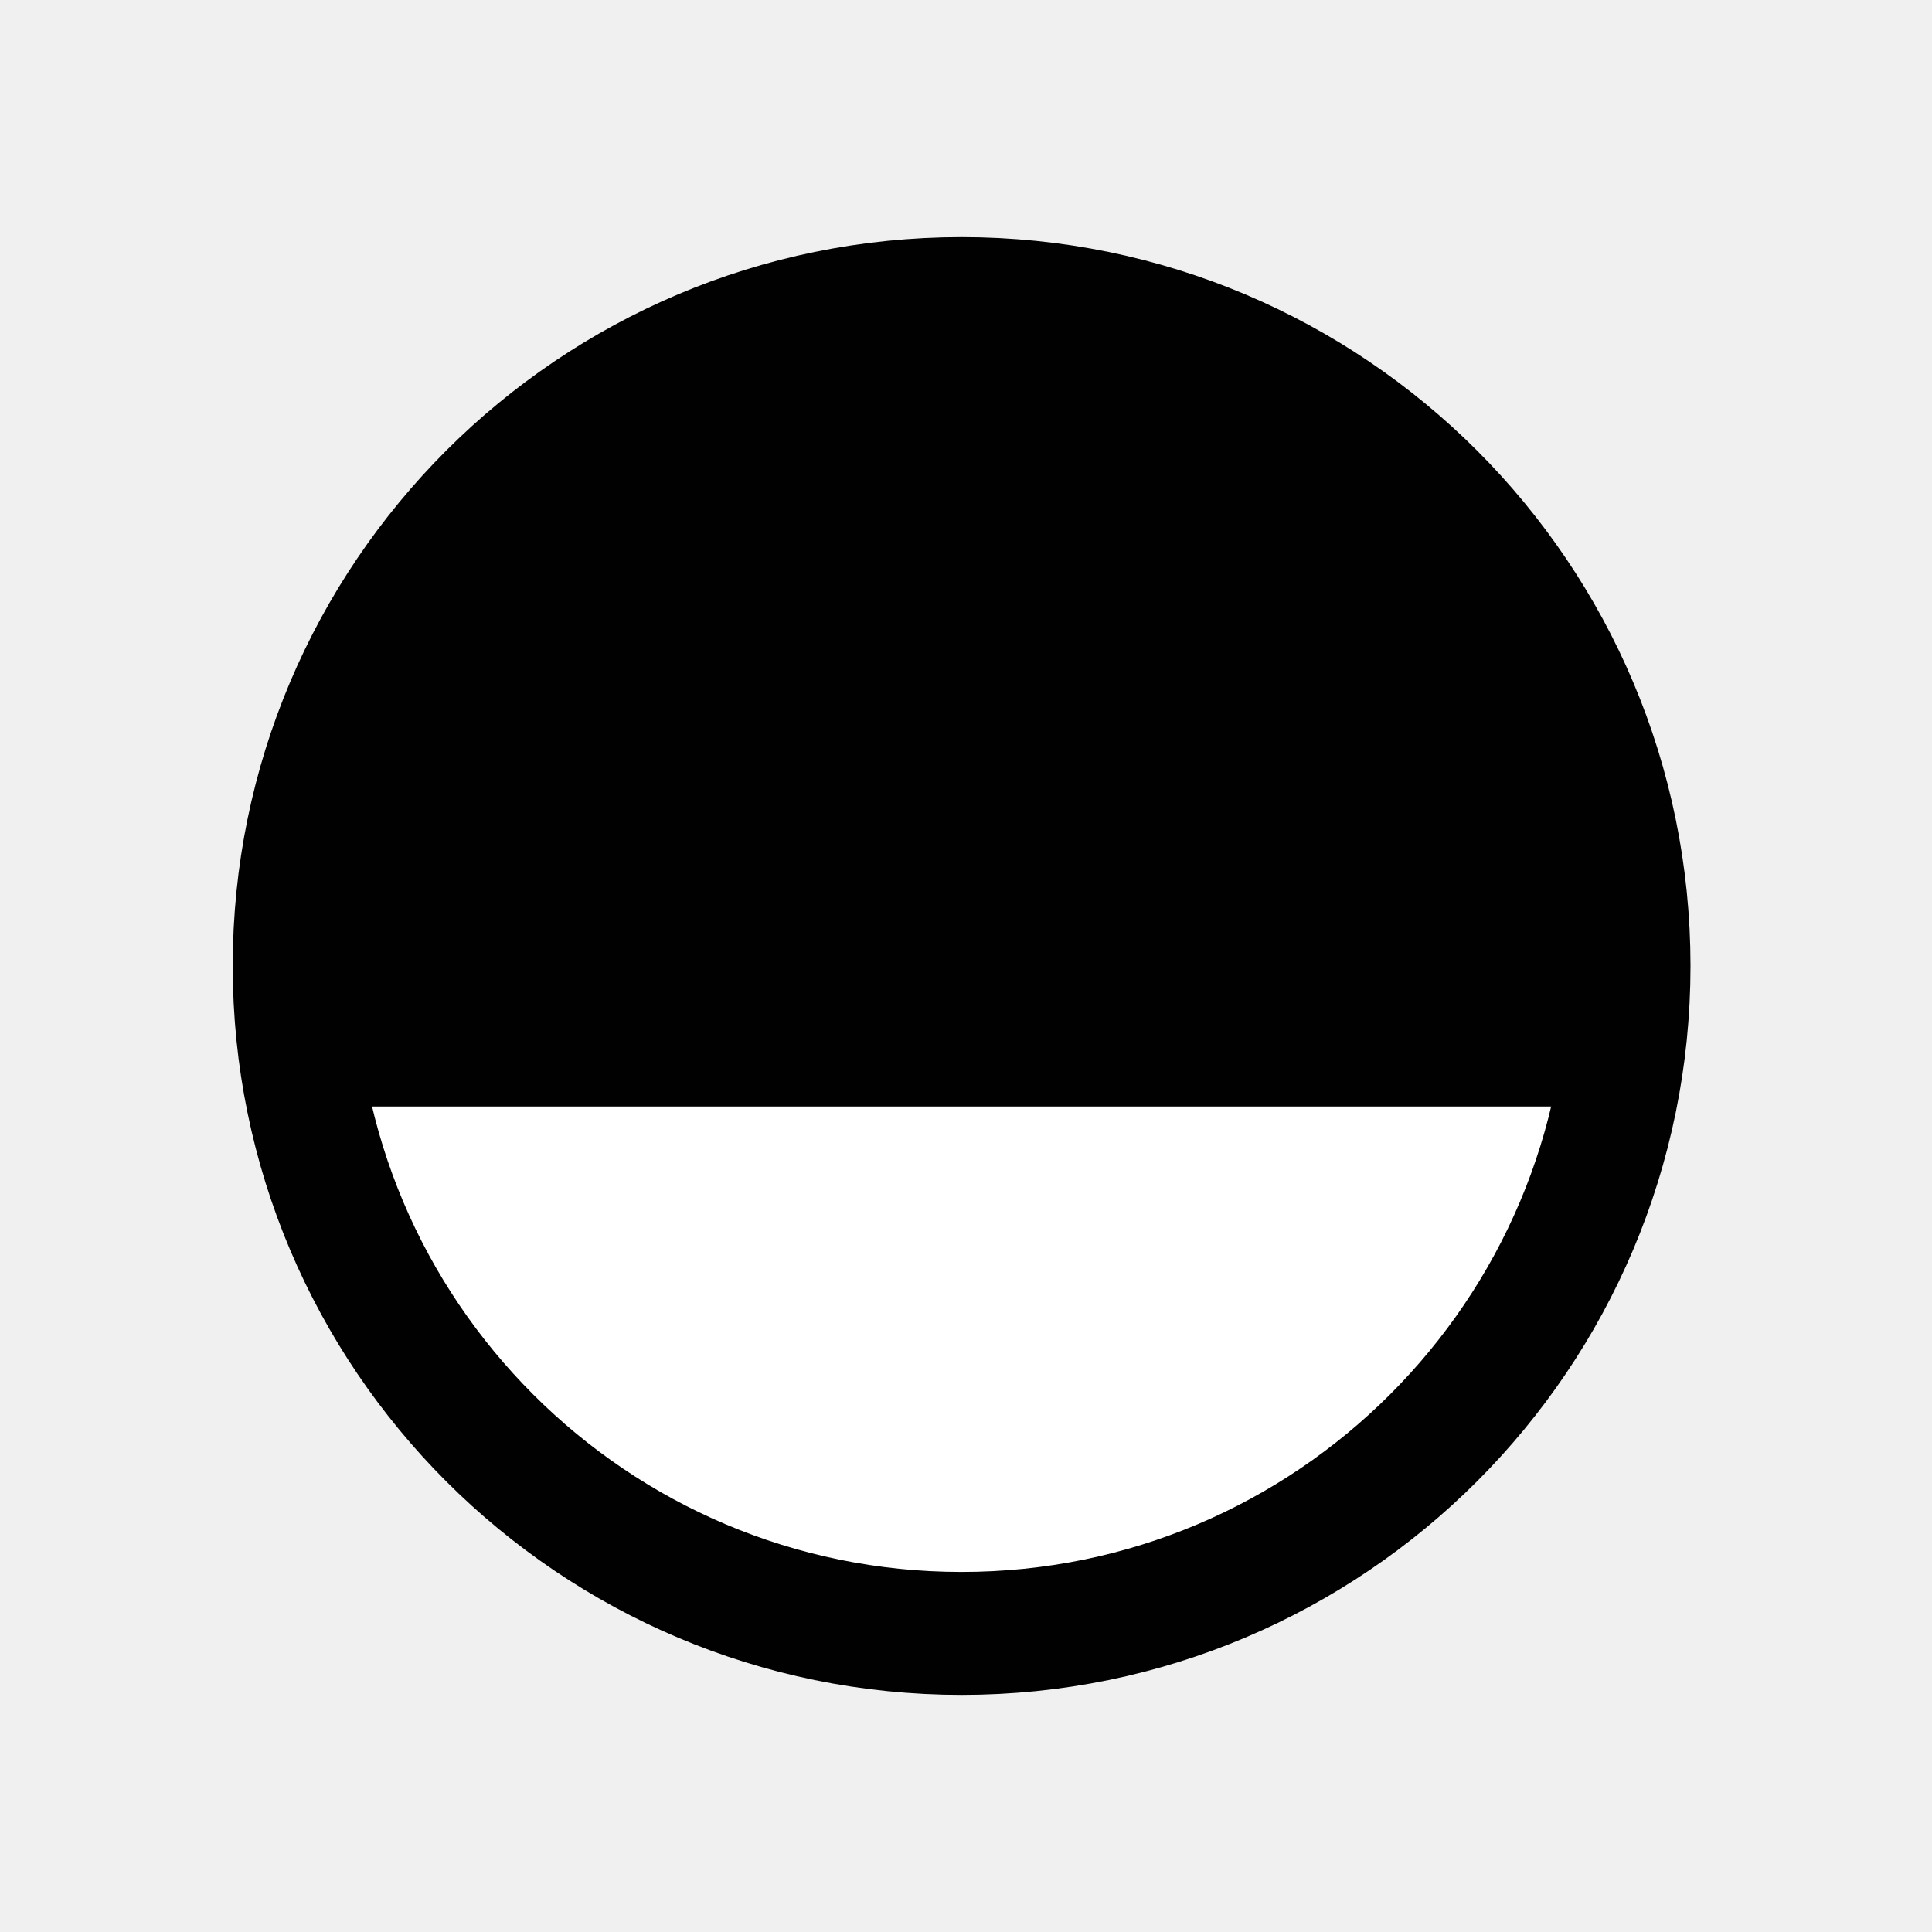
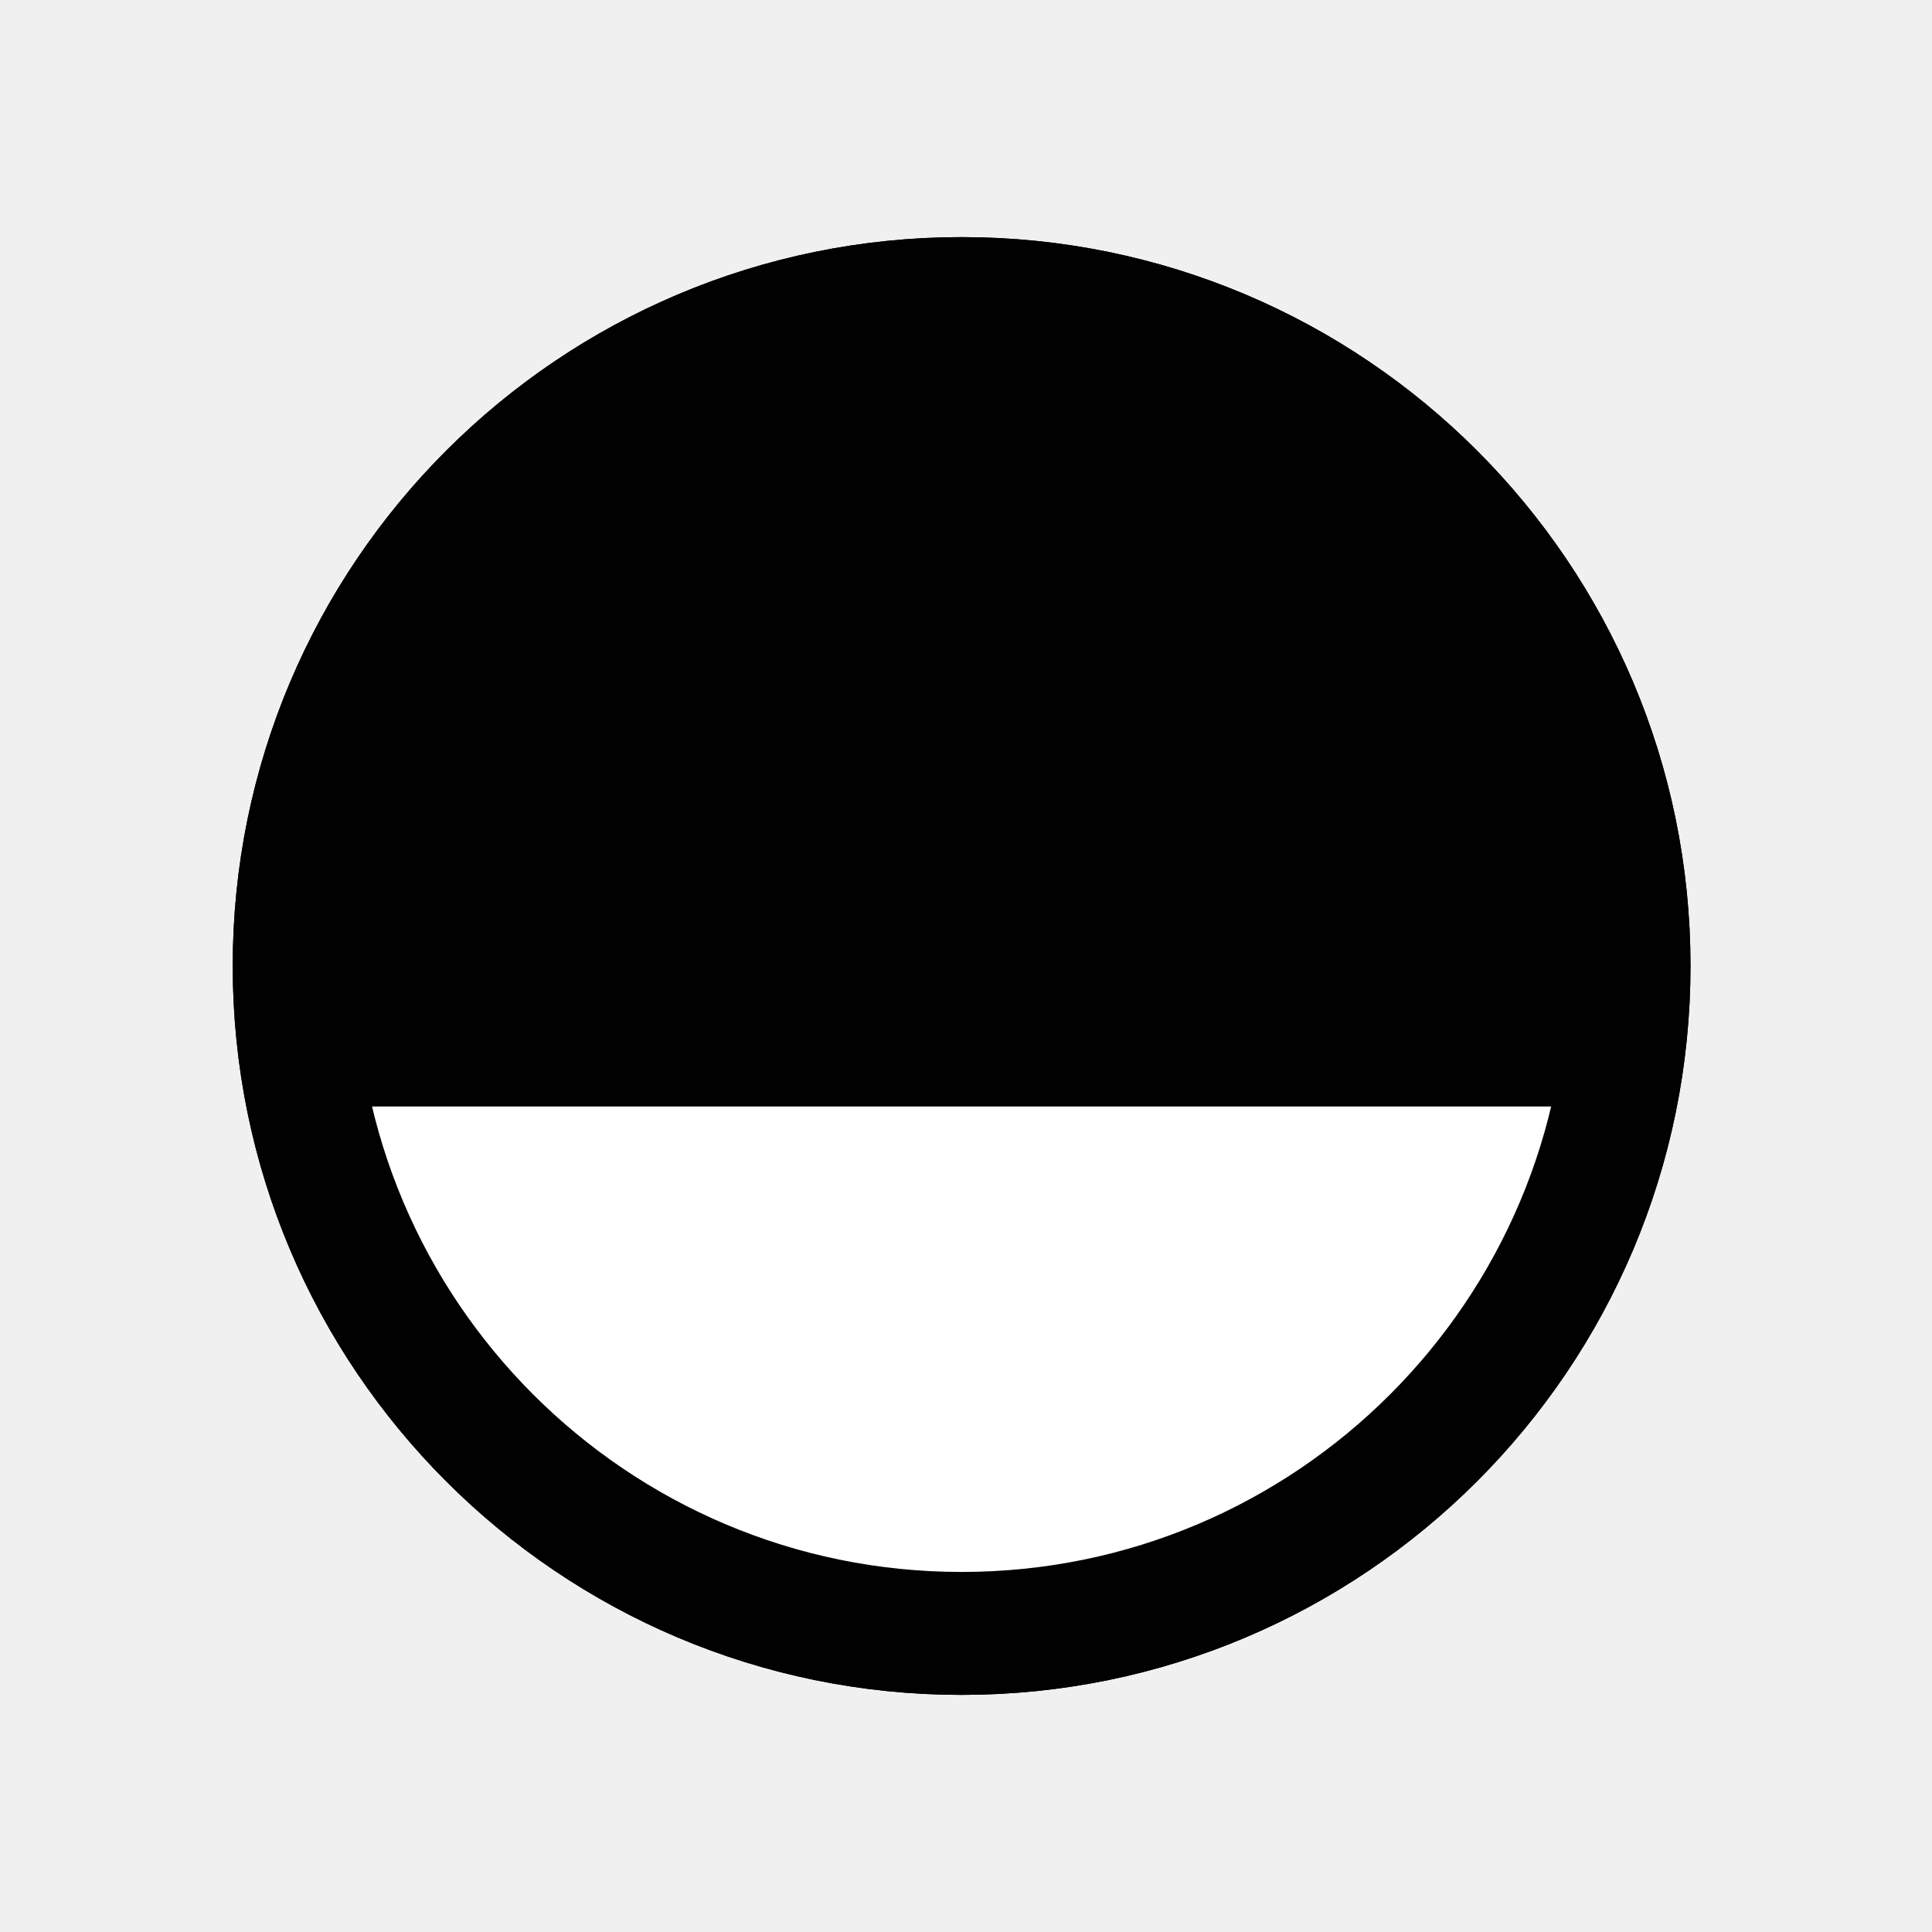
<svg xmlns="http://www.w3.org/2000/svg" xmlns:xlink="http://www.w3.org/1999/xlink" enable-background="new 0 0 55 55" height="55px" id="Layer_1" version="1.1" viewBox="0 0 55 55" width="55px" x="0px" xml:space="preserve" y="0px">
  <g display="block" id="network-wireless-040">
-     <path d="M46.375,27.498c0,10.494-8.507,19.002-19,19.002s-19-8.508-19-19.002   c0-10.49,8.507-18.998,19-18.998S46.375,17.003,46.375,27.498z" display="inline" fill="#010101" />
+     <path d="M46.375,27.498c0,10.494-8.507,19.002-19,19.002s-19-8.508-19-19.002   c0-10.49,8.507-18.998,19-18.998S46.375,17.003,46.375,27.498z" display="inline" fill="#010101" stroke="#010101" stroke-linecap="round" stroke-linejoin="round" stroke-width="3.5" />
    <g display="inline">
      <g>
        <defs>
          <rect height="16" id="SVGID_17_" width="40" x="7.375" y="31.5" />
        </defs>
        <clipPath id="SVGID_18_">
          <use overflow="visible" xlink:href="#SVGID_17_" />
        </clipPath>
        <path clip-path="url(#SVGID_18_)" d="M46.375,27.498c0,10.494-8.507,19.002-19,19.002s-19-8.508-19-19.002     c0-10.49,8.507-18.998,19-18.998S46.375,17.003,46.375,27.498z" fill="#ffffff" />
      </g>
    </g>
    <path d="   M46.375,27.498c0,10.494-8.507,19.002-19,19.002s-19-8.508-19-19.002c0-10.49,8.507-18.998,19-18.998S46.375,17.003,46.375,27.498z   " display="inline" fill="none" stroke="#010101" stroke-linecap="round" stroke-linejoin="round" stroke-width="3.5" />
  </g>
</svg>
